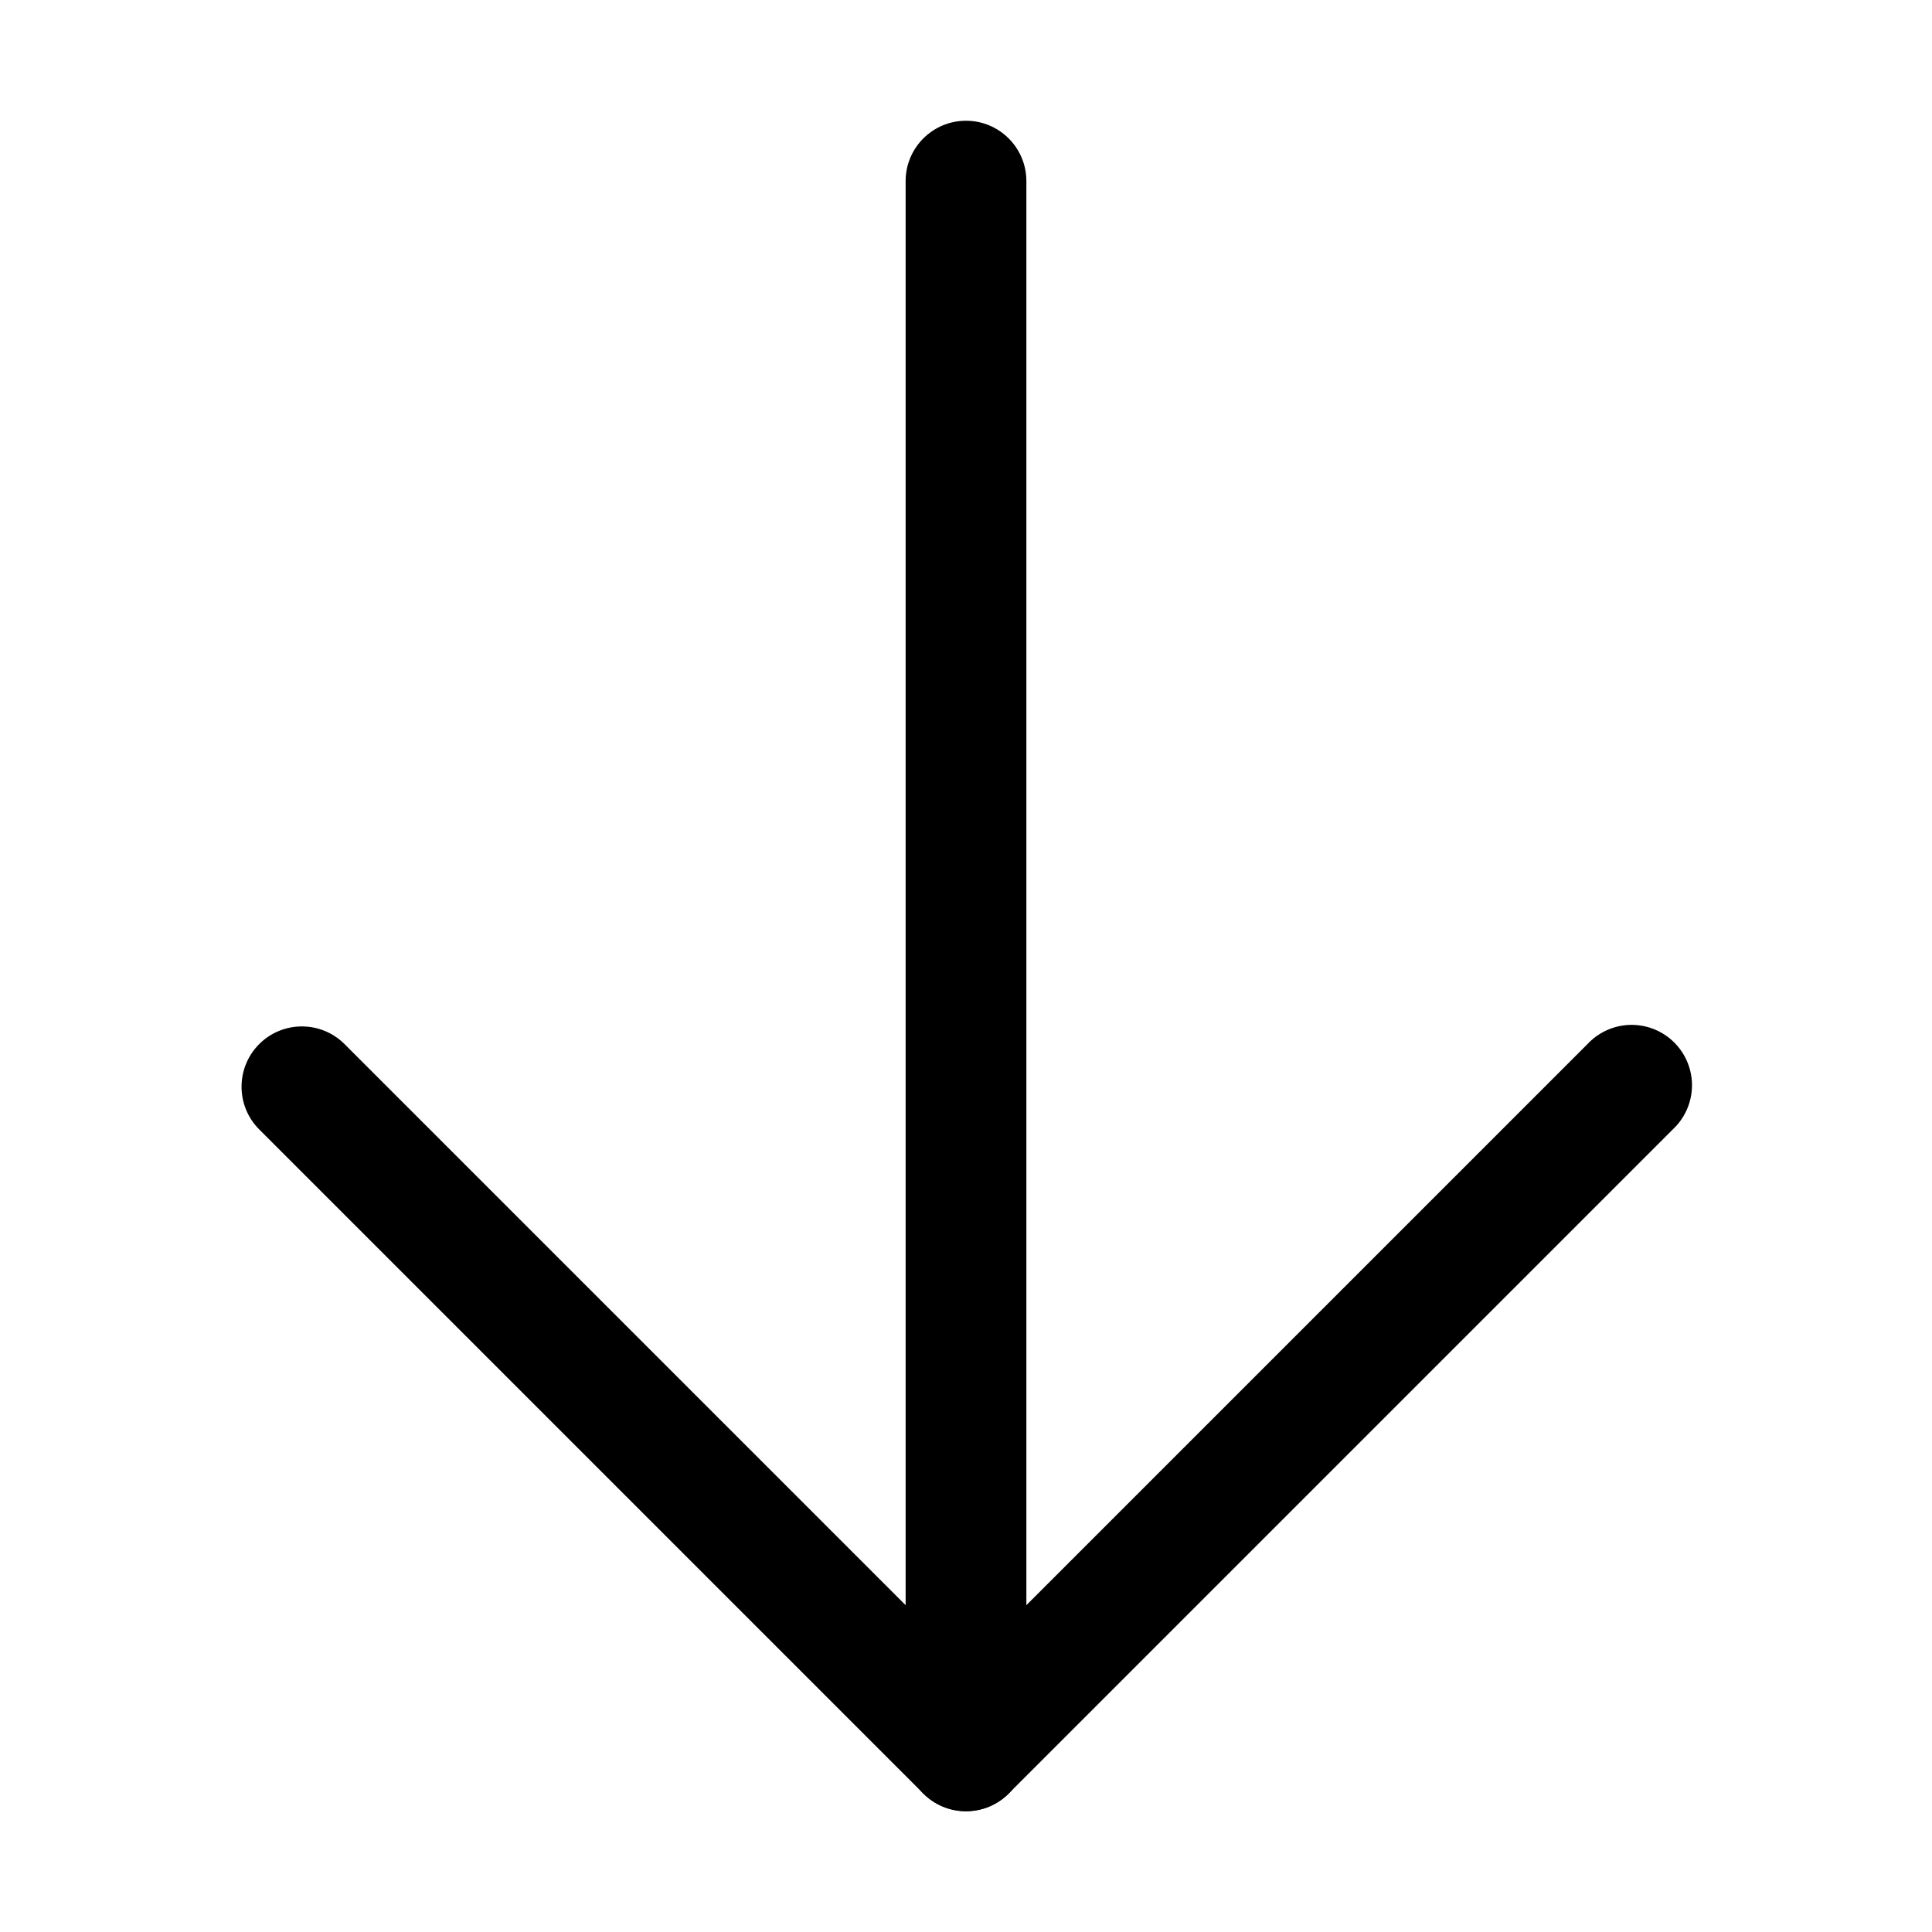
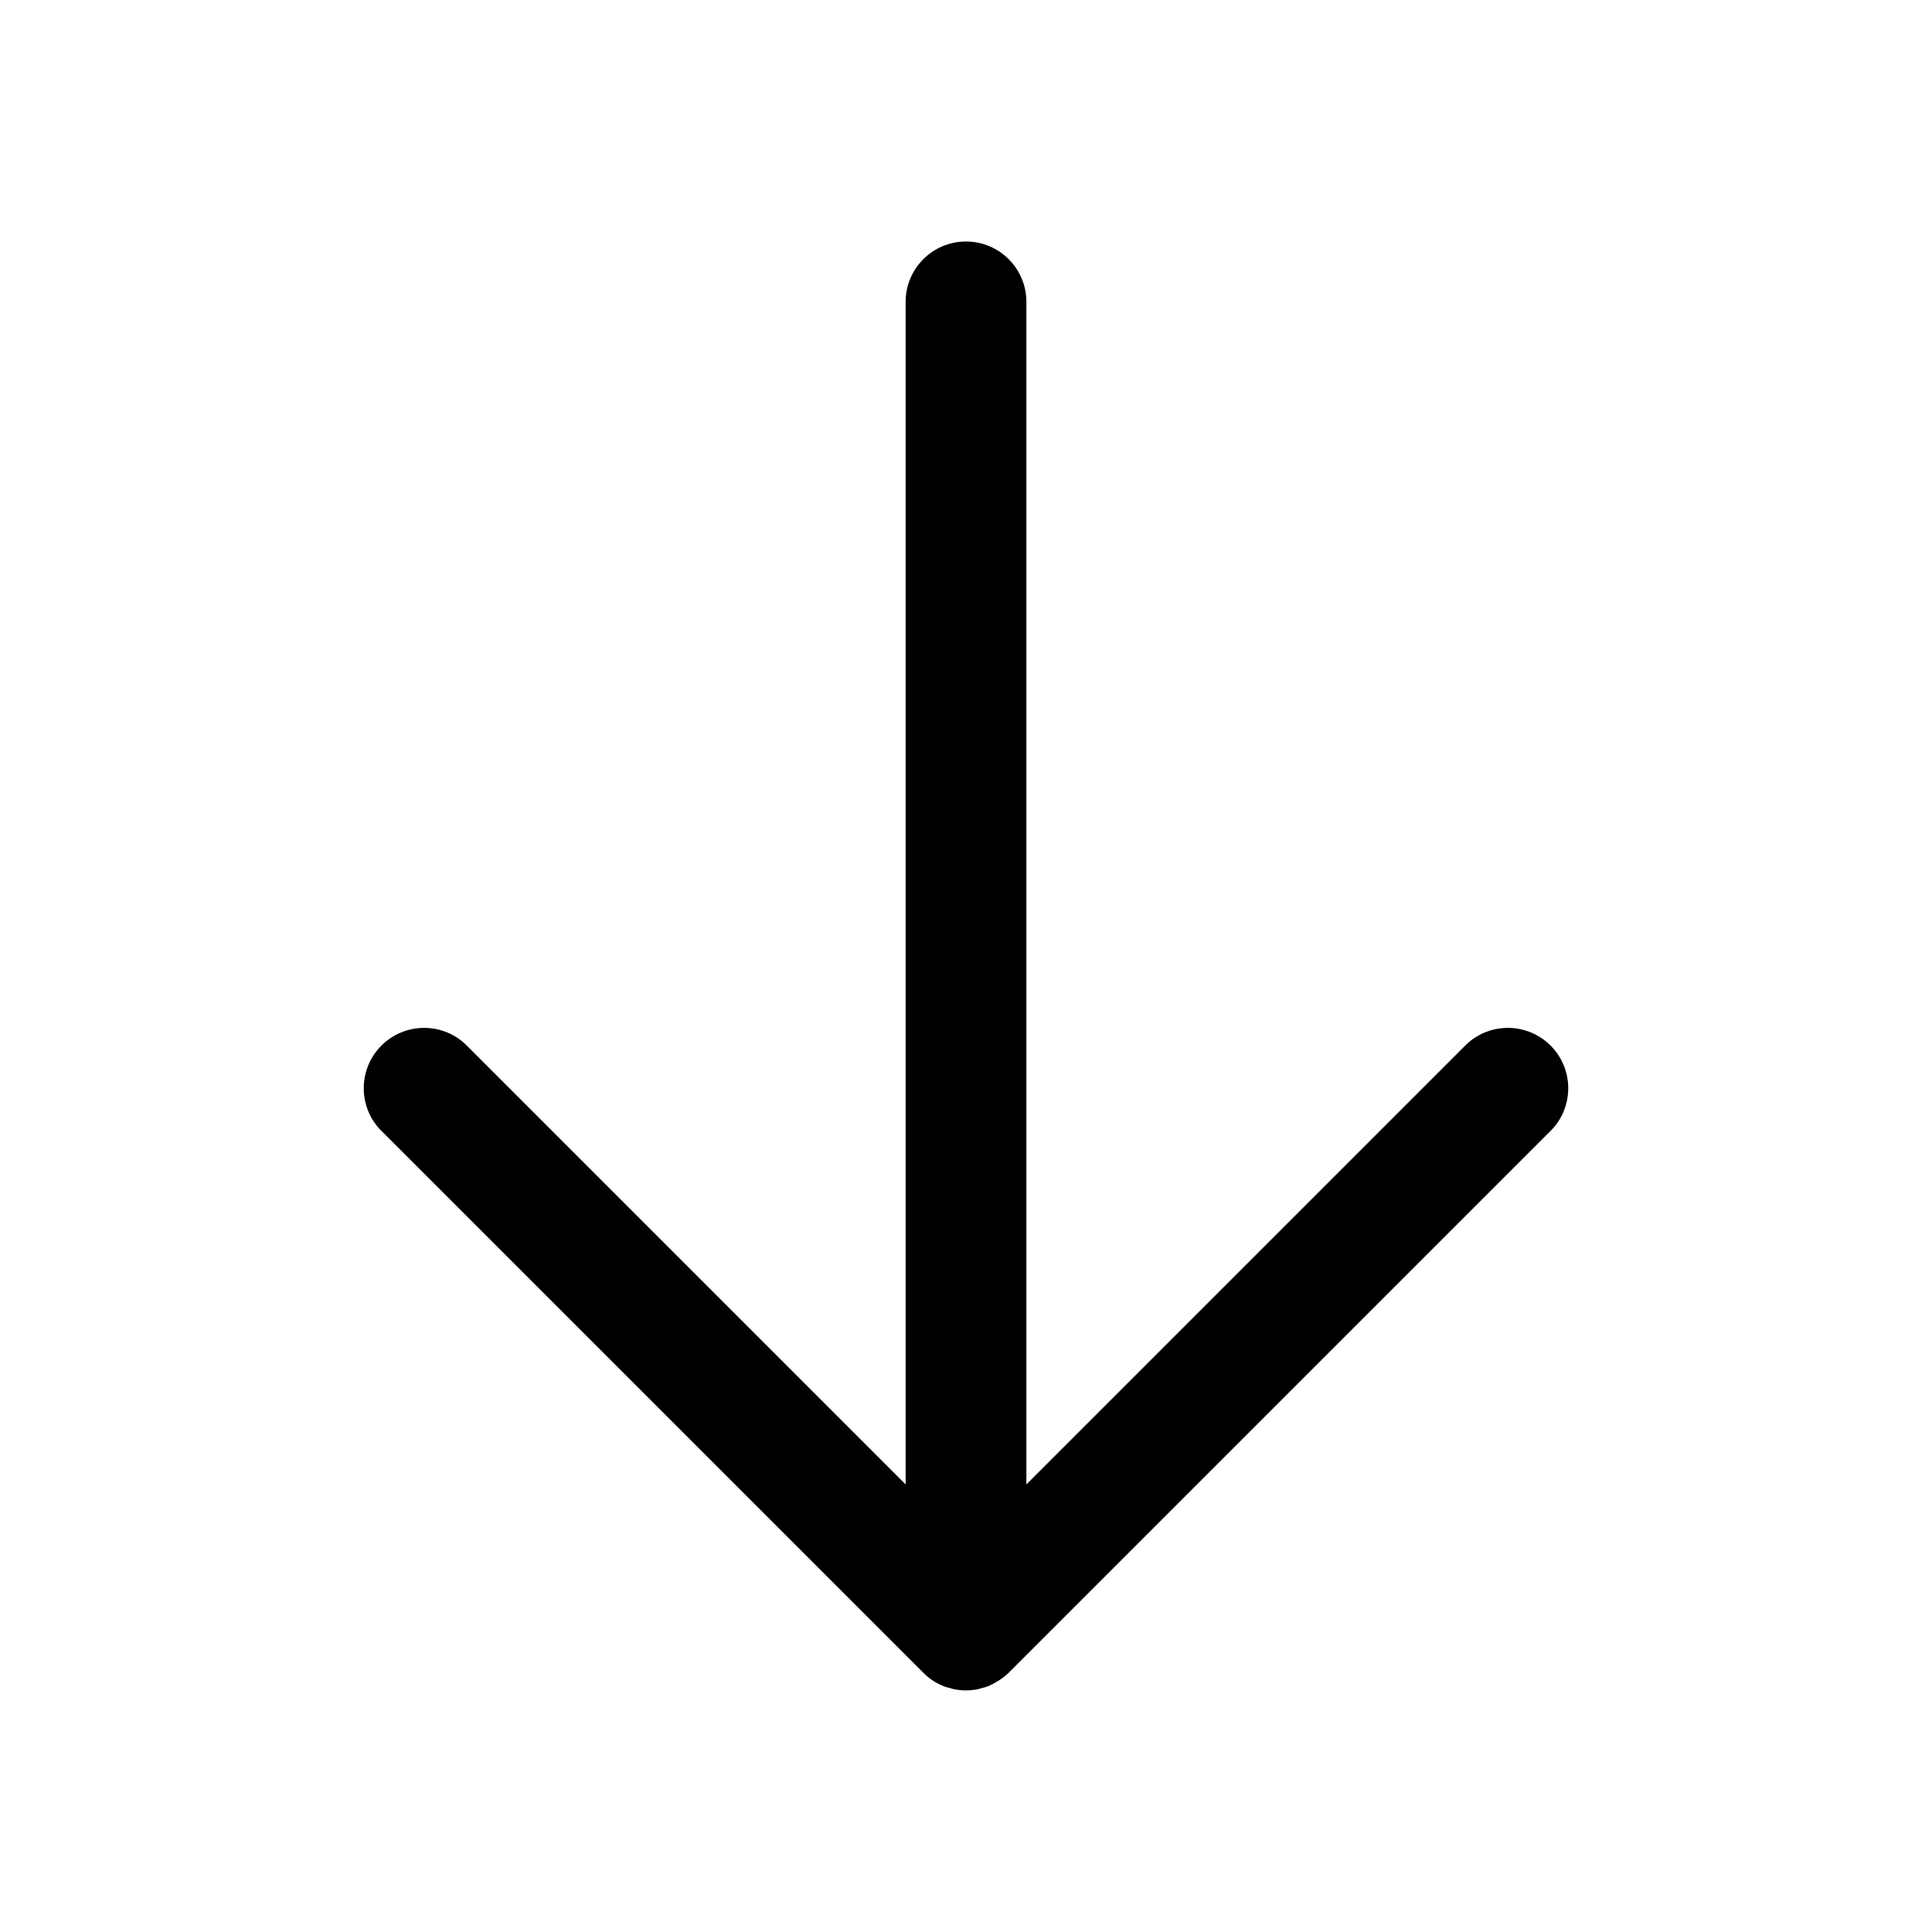
<svg xmlns="http://www.w3.org/2000/svg" width="24" height="24" fill="currentColor" viewBox="0 0 24 24">
-   <path fill-rule="evenodd" d="M3.22 12.97a.75.75 0 0 1 1.06 0L12 20.69l7.72-7.72a.75.75 0 1 1 1.06 1.06l-8.25 8.25a.75.75 0 0 1-1.06 0l-8.25-8.25a.75.75 0 0 1 0-1.06Z" clip-rule="evenodd" />
-   <path fill-rule="evenodd" d="M12 1.5a.75.75 0 0 1 .75.75v19.5a.75.75 0 0 1-1.5 0V2.25A.75.75 0 0 1 12 1.5Z" clip-rule="evenodd" />
+   <path d="M12 3a.75.75 0 0 1 .75.75v14.69l5.47-5.47a.75.75 0 0 1 1.06 1.06l-6.75 6.75a.743.743 0 0 1-.16.118c-.028.016-.055.032-.084.044-.032.014-.065.022-.098.03-.014.004-.026.01-.04.012l-.016.003a.755.755 0 0 1-.264 0 .047.047 0 0 1-.017-.003c-.014-.002-.026-.008-.04-.011-.033-.009-.066-.017-.098-.03a.75.75 0 0 1-.243-.163l-6.75-6.75a.75.75 0 0 1 1.06-1.06l5.47 5.47V3.75A.75.75 0 0 1 12 3Z" />
</svg>
